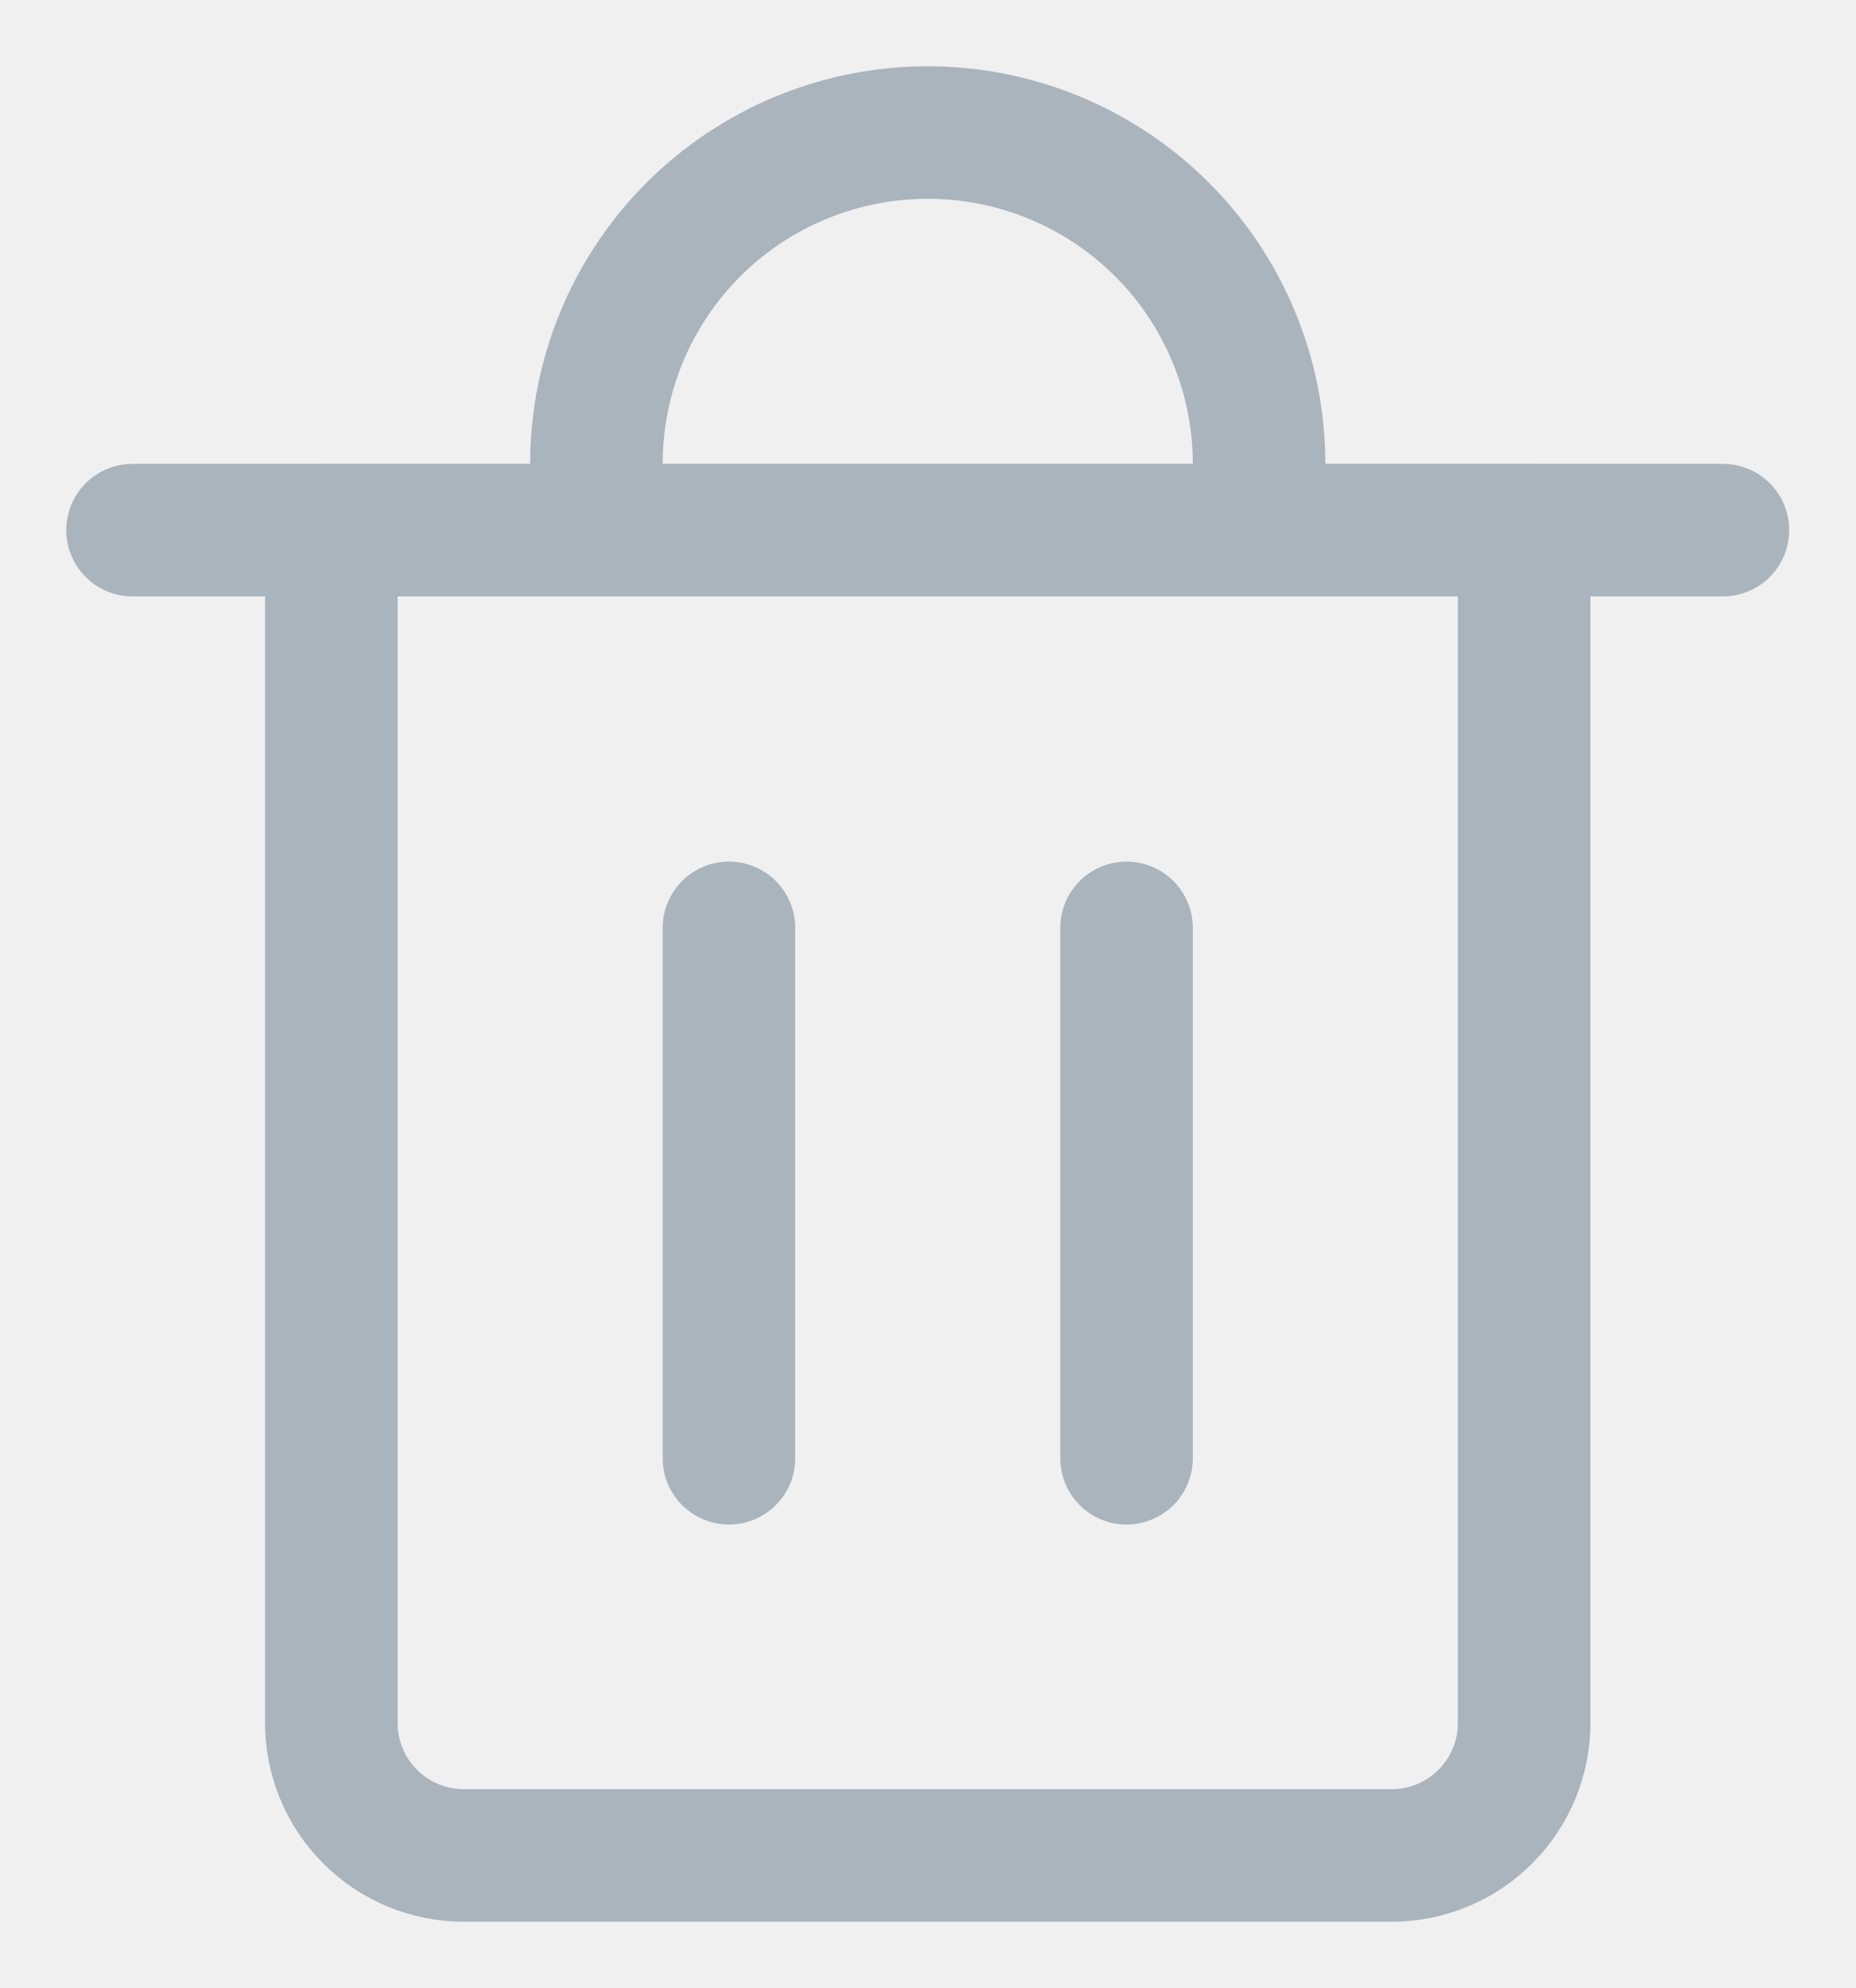
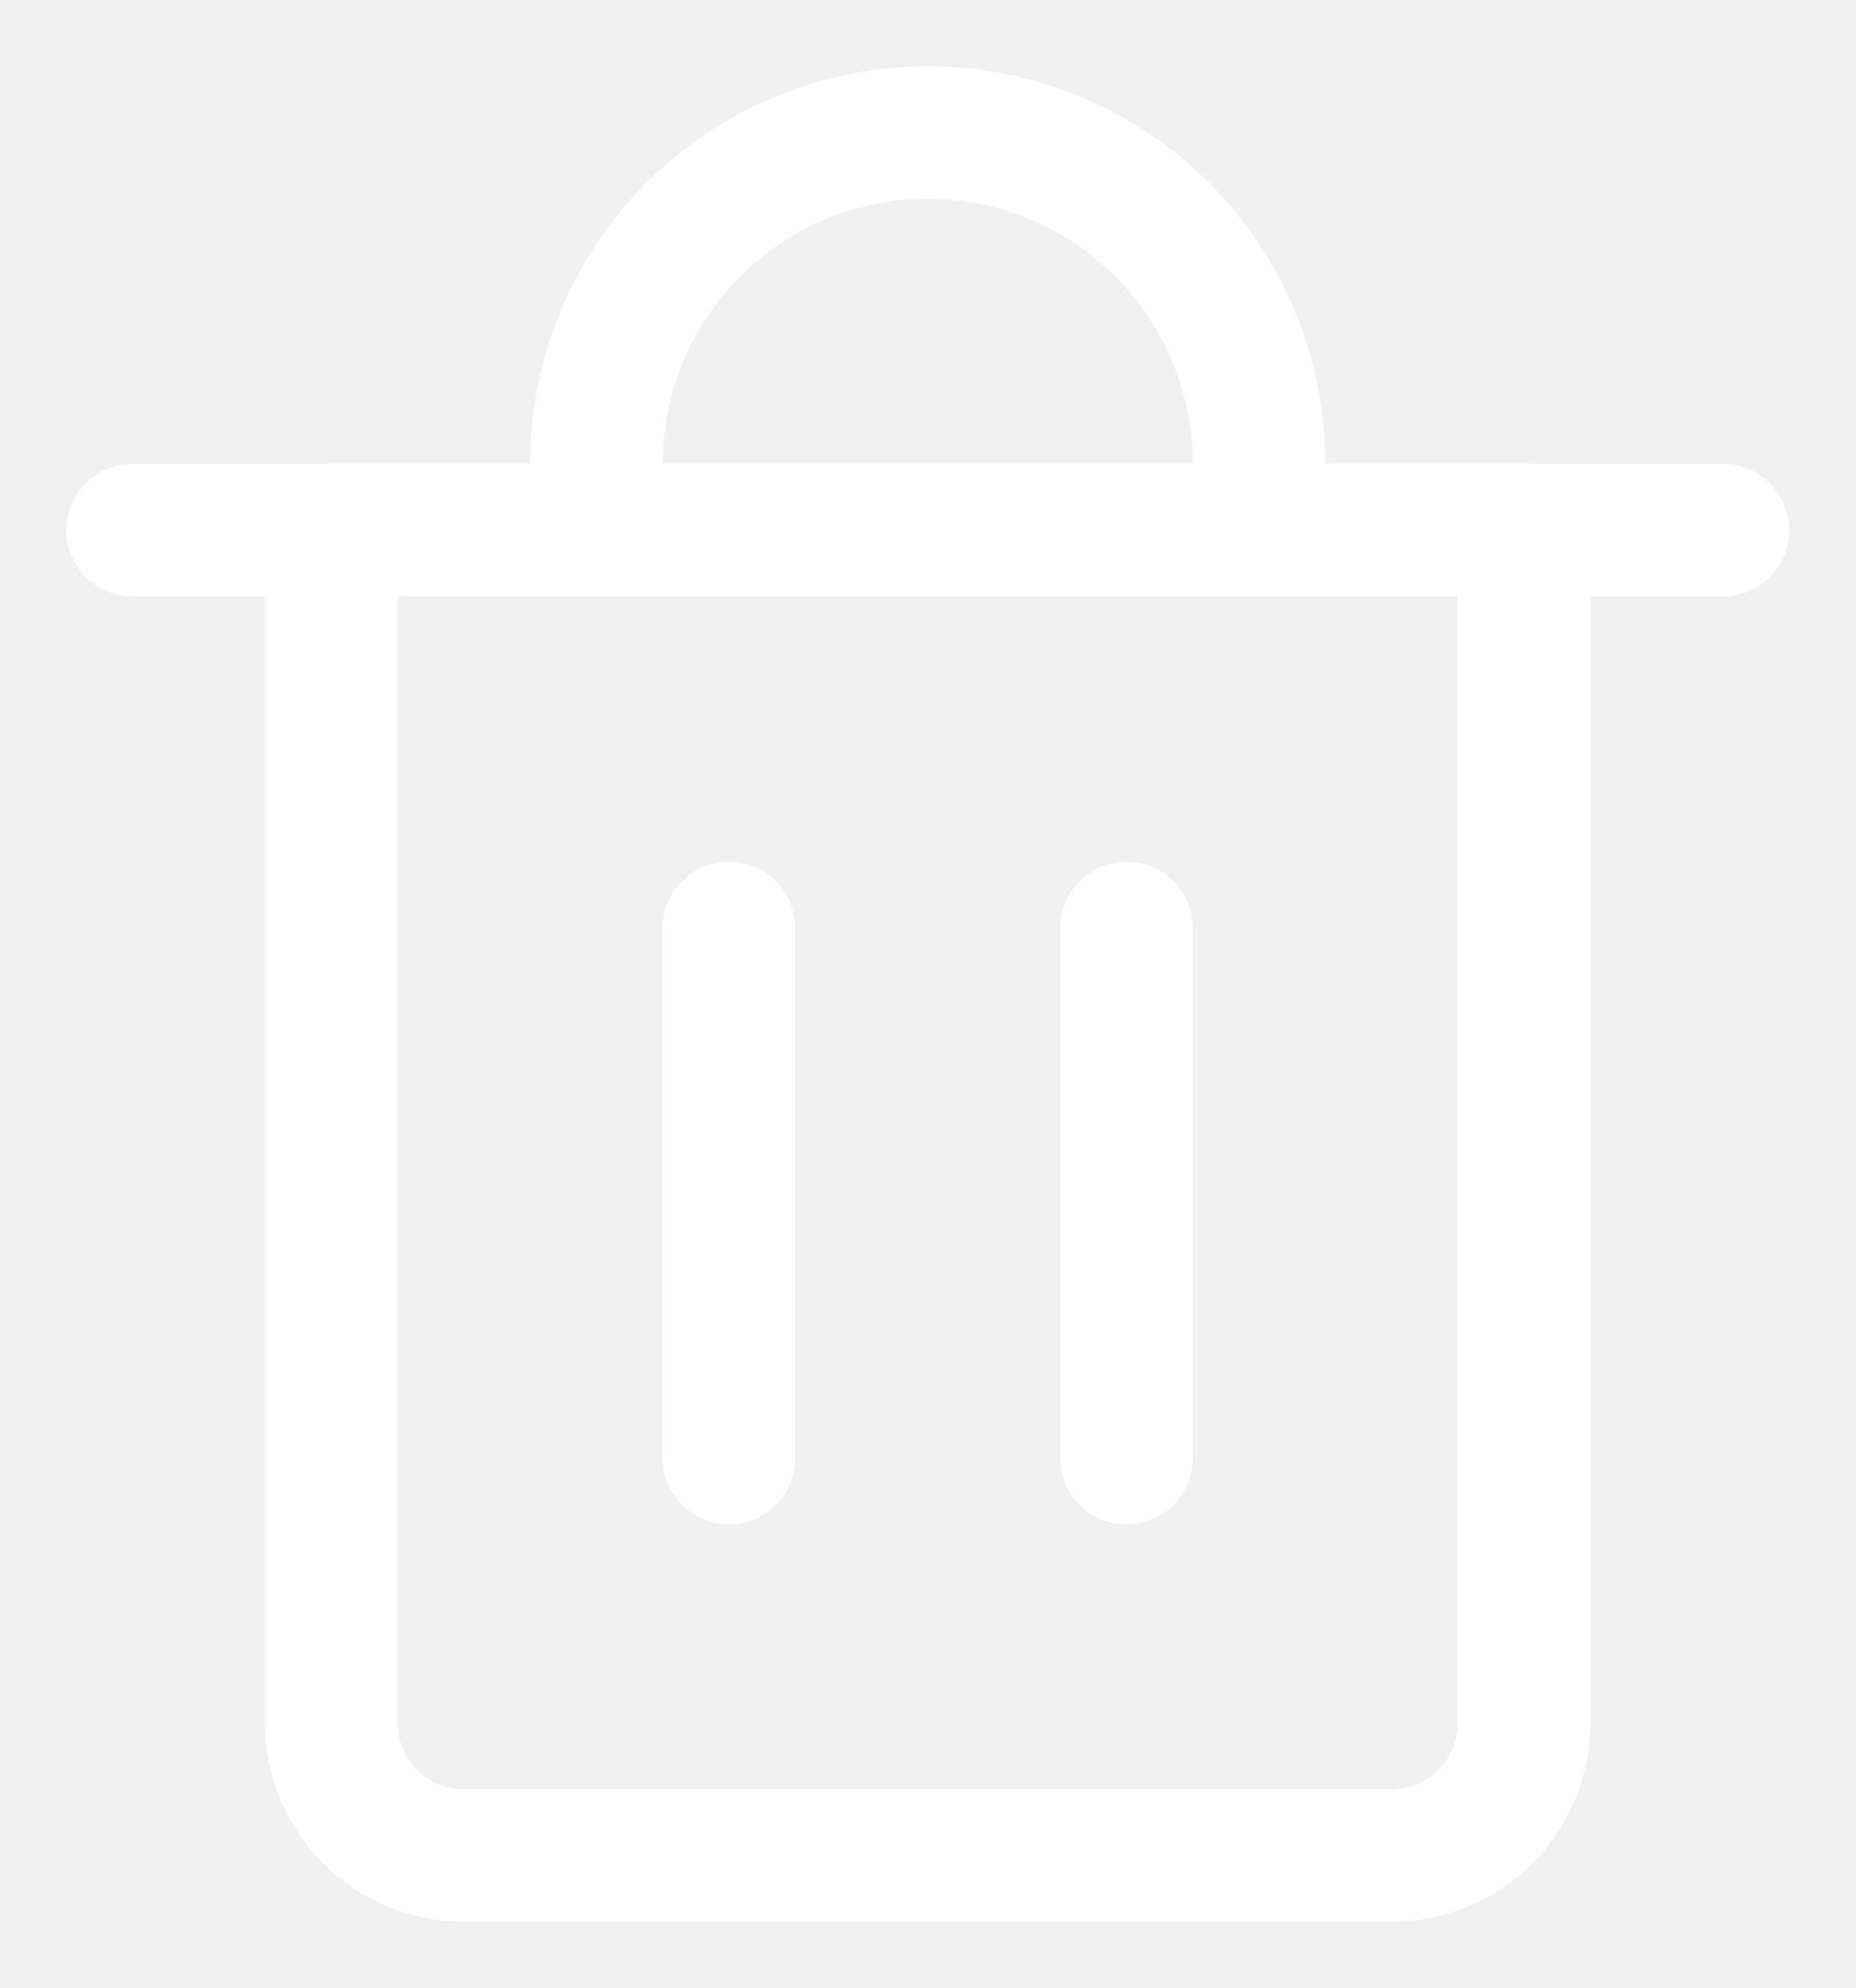
<svg xmlns="http://www.w3.org/2000/svg" width="14" height="15" viewBox="0 0 14 15" fill="none">
-   <path d="M1 4H13" stroke="#aab4bd" stroke-linecap="round" stroke-linejoin="round" />
-   <path d="M2.5 4H11.5V13C11.5 13.265 11.395 13.52 11.207 13.707C11.02 13.895 10.765 14 10.5 14H3.5C3.235 14 2.98 13.895 2.793 13.707C2.605 13.52 2.5 13.265 2.5 13V4Z" stroke="#aab4bd" stroke-linecap="round" stroke-linejoin="round" />
-   <path d="M4.5 4V3.5C4.5 2.837 4.763 2.201 5.232 1.732C5.701 1.263 6.337 1 7 1C7.663 1 8.299 1.263 8.768 1.732C9.237 2.201 9.5 2.837 9.5 3.5V4" stroke="#aab4bd" stroke-linecap="round" stroke-linejoin="round" />
-   <path d="M5.5 7.001V11.003" stroke="#aab4bd" stroke-linecap="round" stroke-linejoin="round" />
-   <path d="M8.5 7.001V11.003" stroke="#aab4bd" stroke-linecap="round" stroke-linejoin="round" />
+   <path d="M1 4H13" stroke="#ffffff" stroke-linecap="round" stroke-linejoin="round" />
+   <path d="M2.5 4H11.5V13C11.5 13.265 11.395 13.52 11.207 13.707C11.02 13.895 10.765 14 10.5 14H3.5C3.235 14 2.98 13.895 2.793 13.707C2.605 13.52 2.5 13.265 2.5 13V4Z" stroke="#ffffff" stroke-linecap="round" stroke-linejoin="round" />
+   <path d="M4.5 4V3.5C4.5 2.837 4.763 2.201 5.232 1.732C5.701 1.263 6.337 1 7 1C7.663 1 8.299 1.263 8.768 1.732C9.237 2.201 9.5 2.837 9.5 3.5V4" stroke="#ffffff" stroke-linecap="round" stroke-linejoin="round" />
+   <path d="M5.5 7.001V11.003" stroke="#ffffff" stroke-linecap="round" stroke-linejoin="round" />
+   <path d="M8.5 7.001V11.003" stroke="#ffffff" stroke-linecap="round" stroke-linejoin="round" />
</svg>
